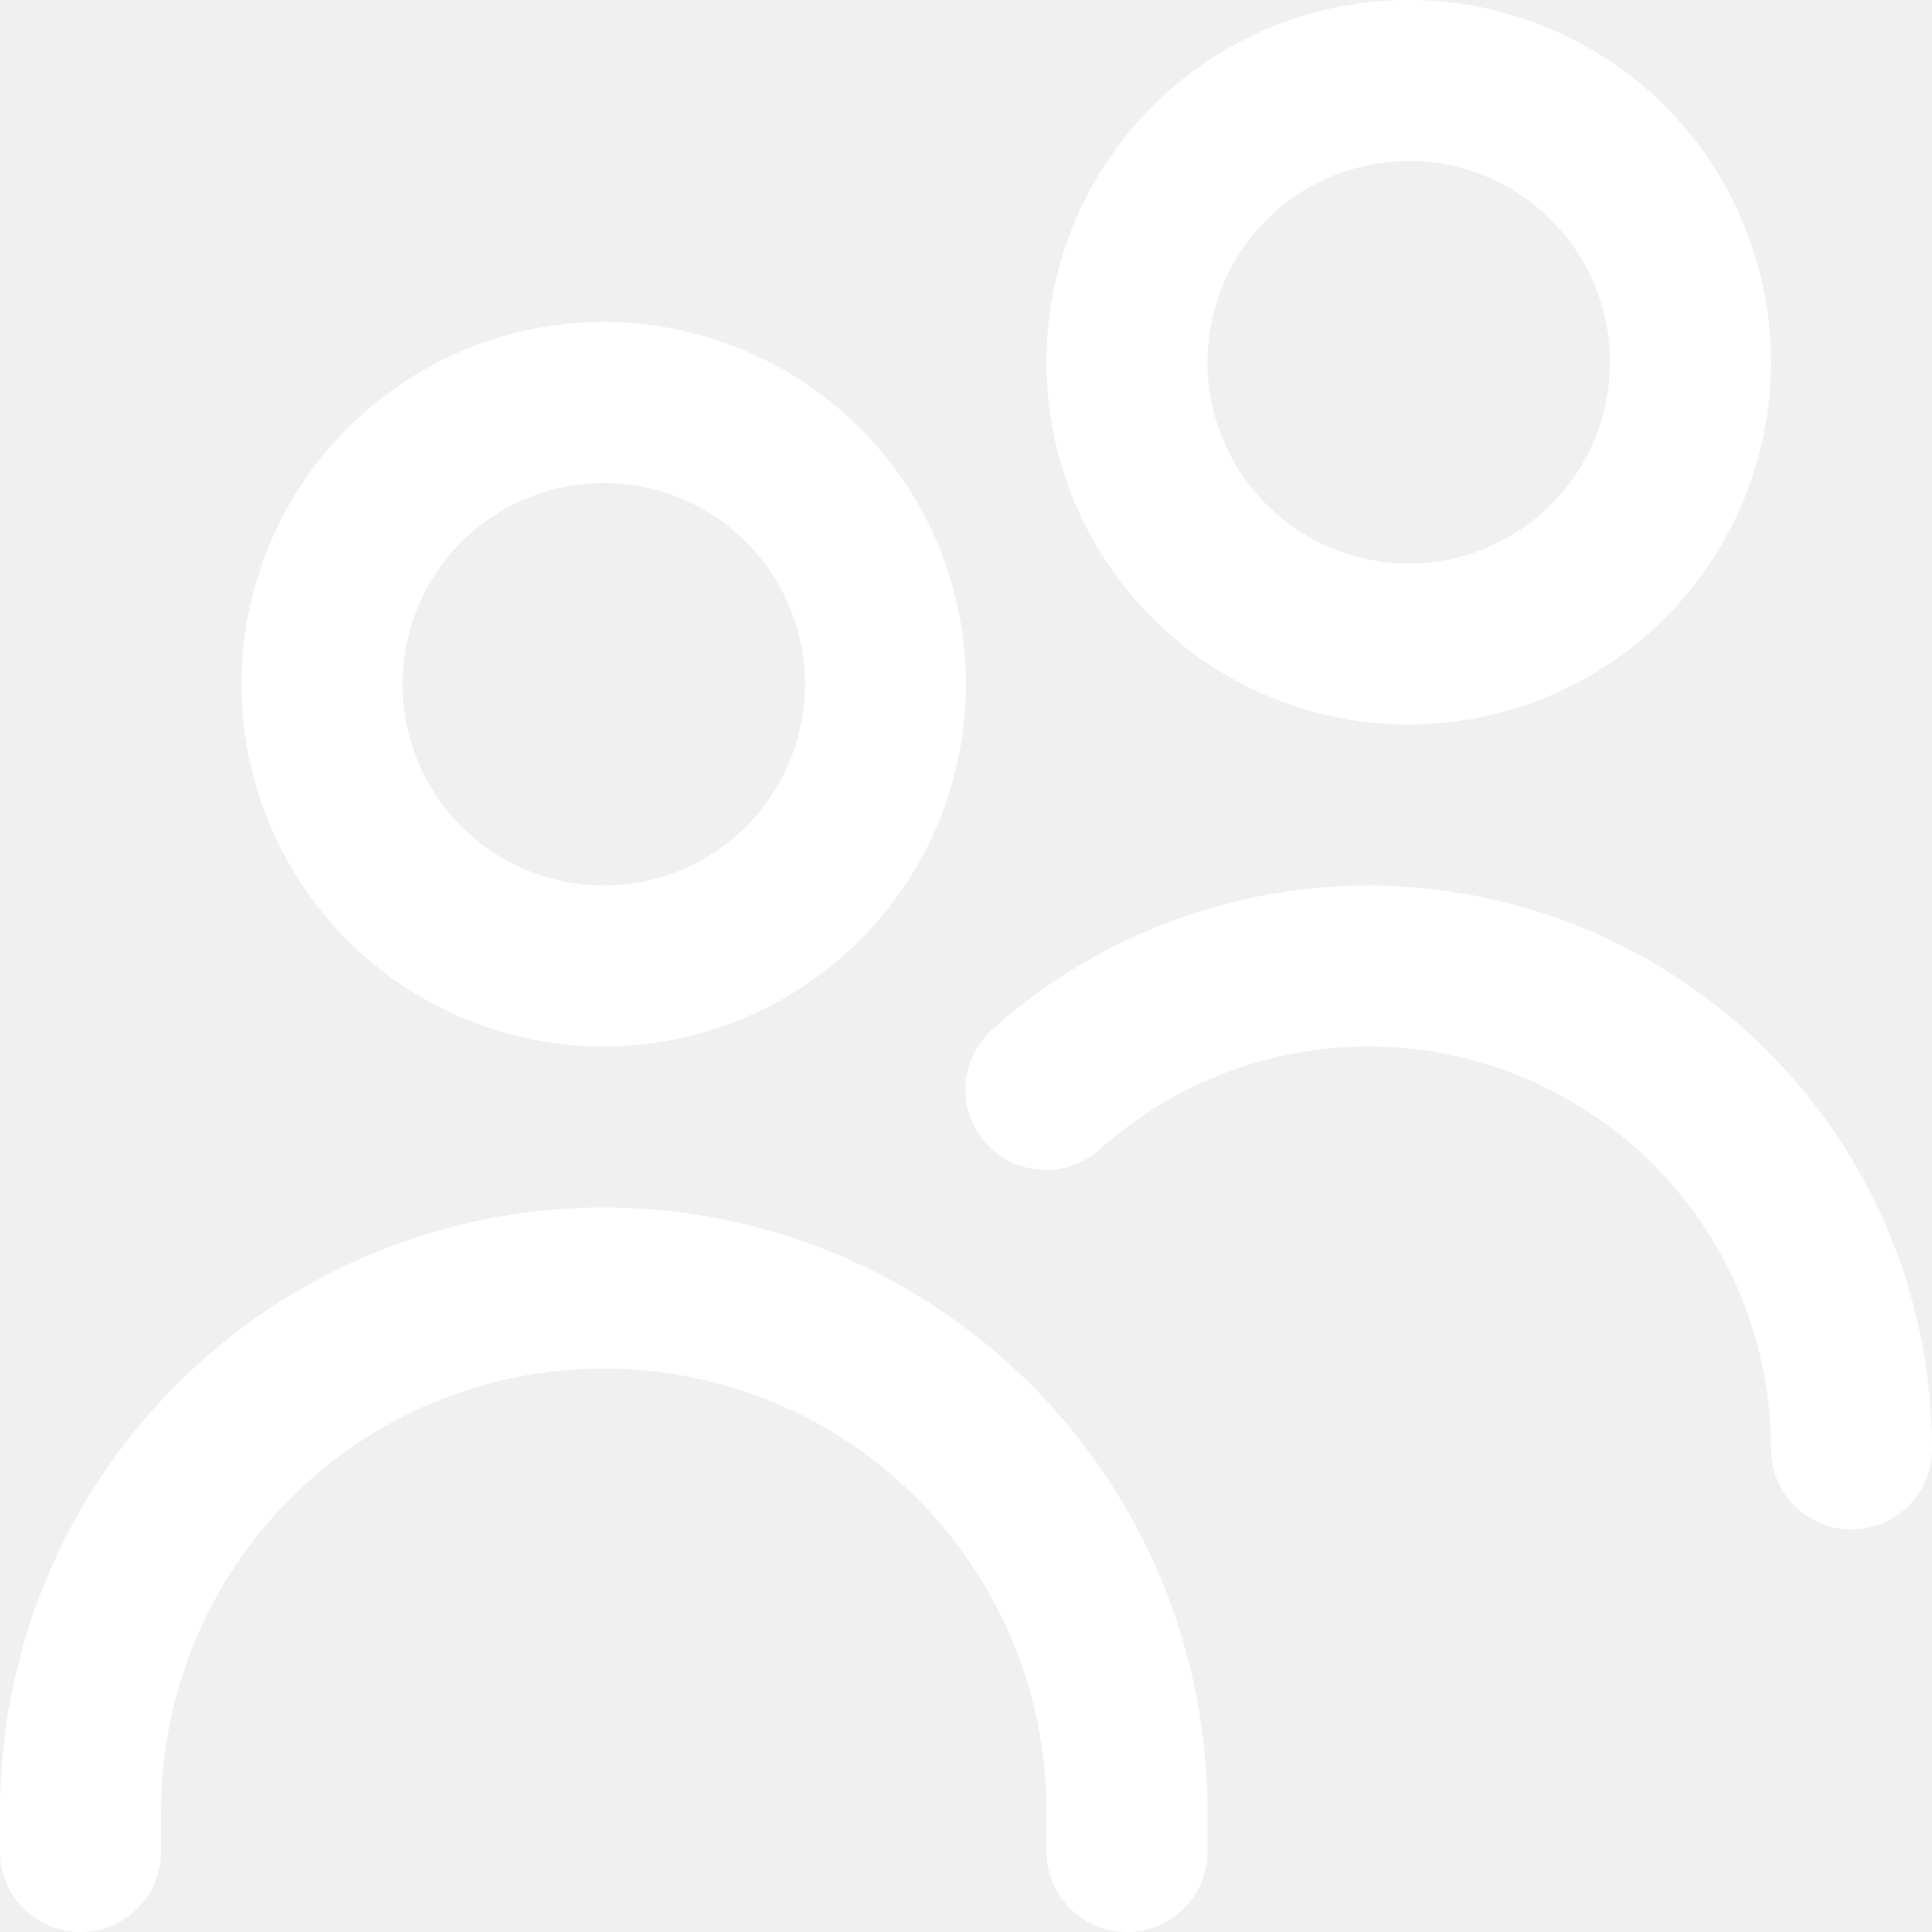
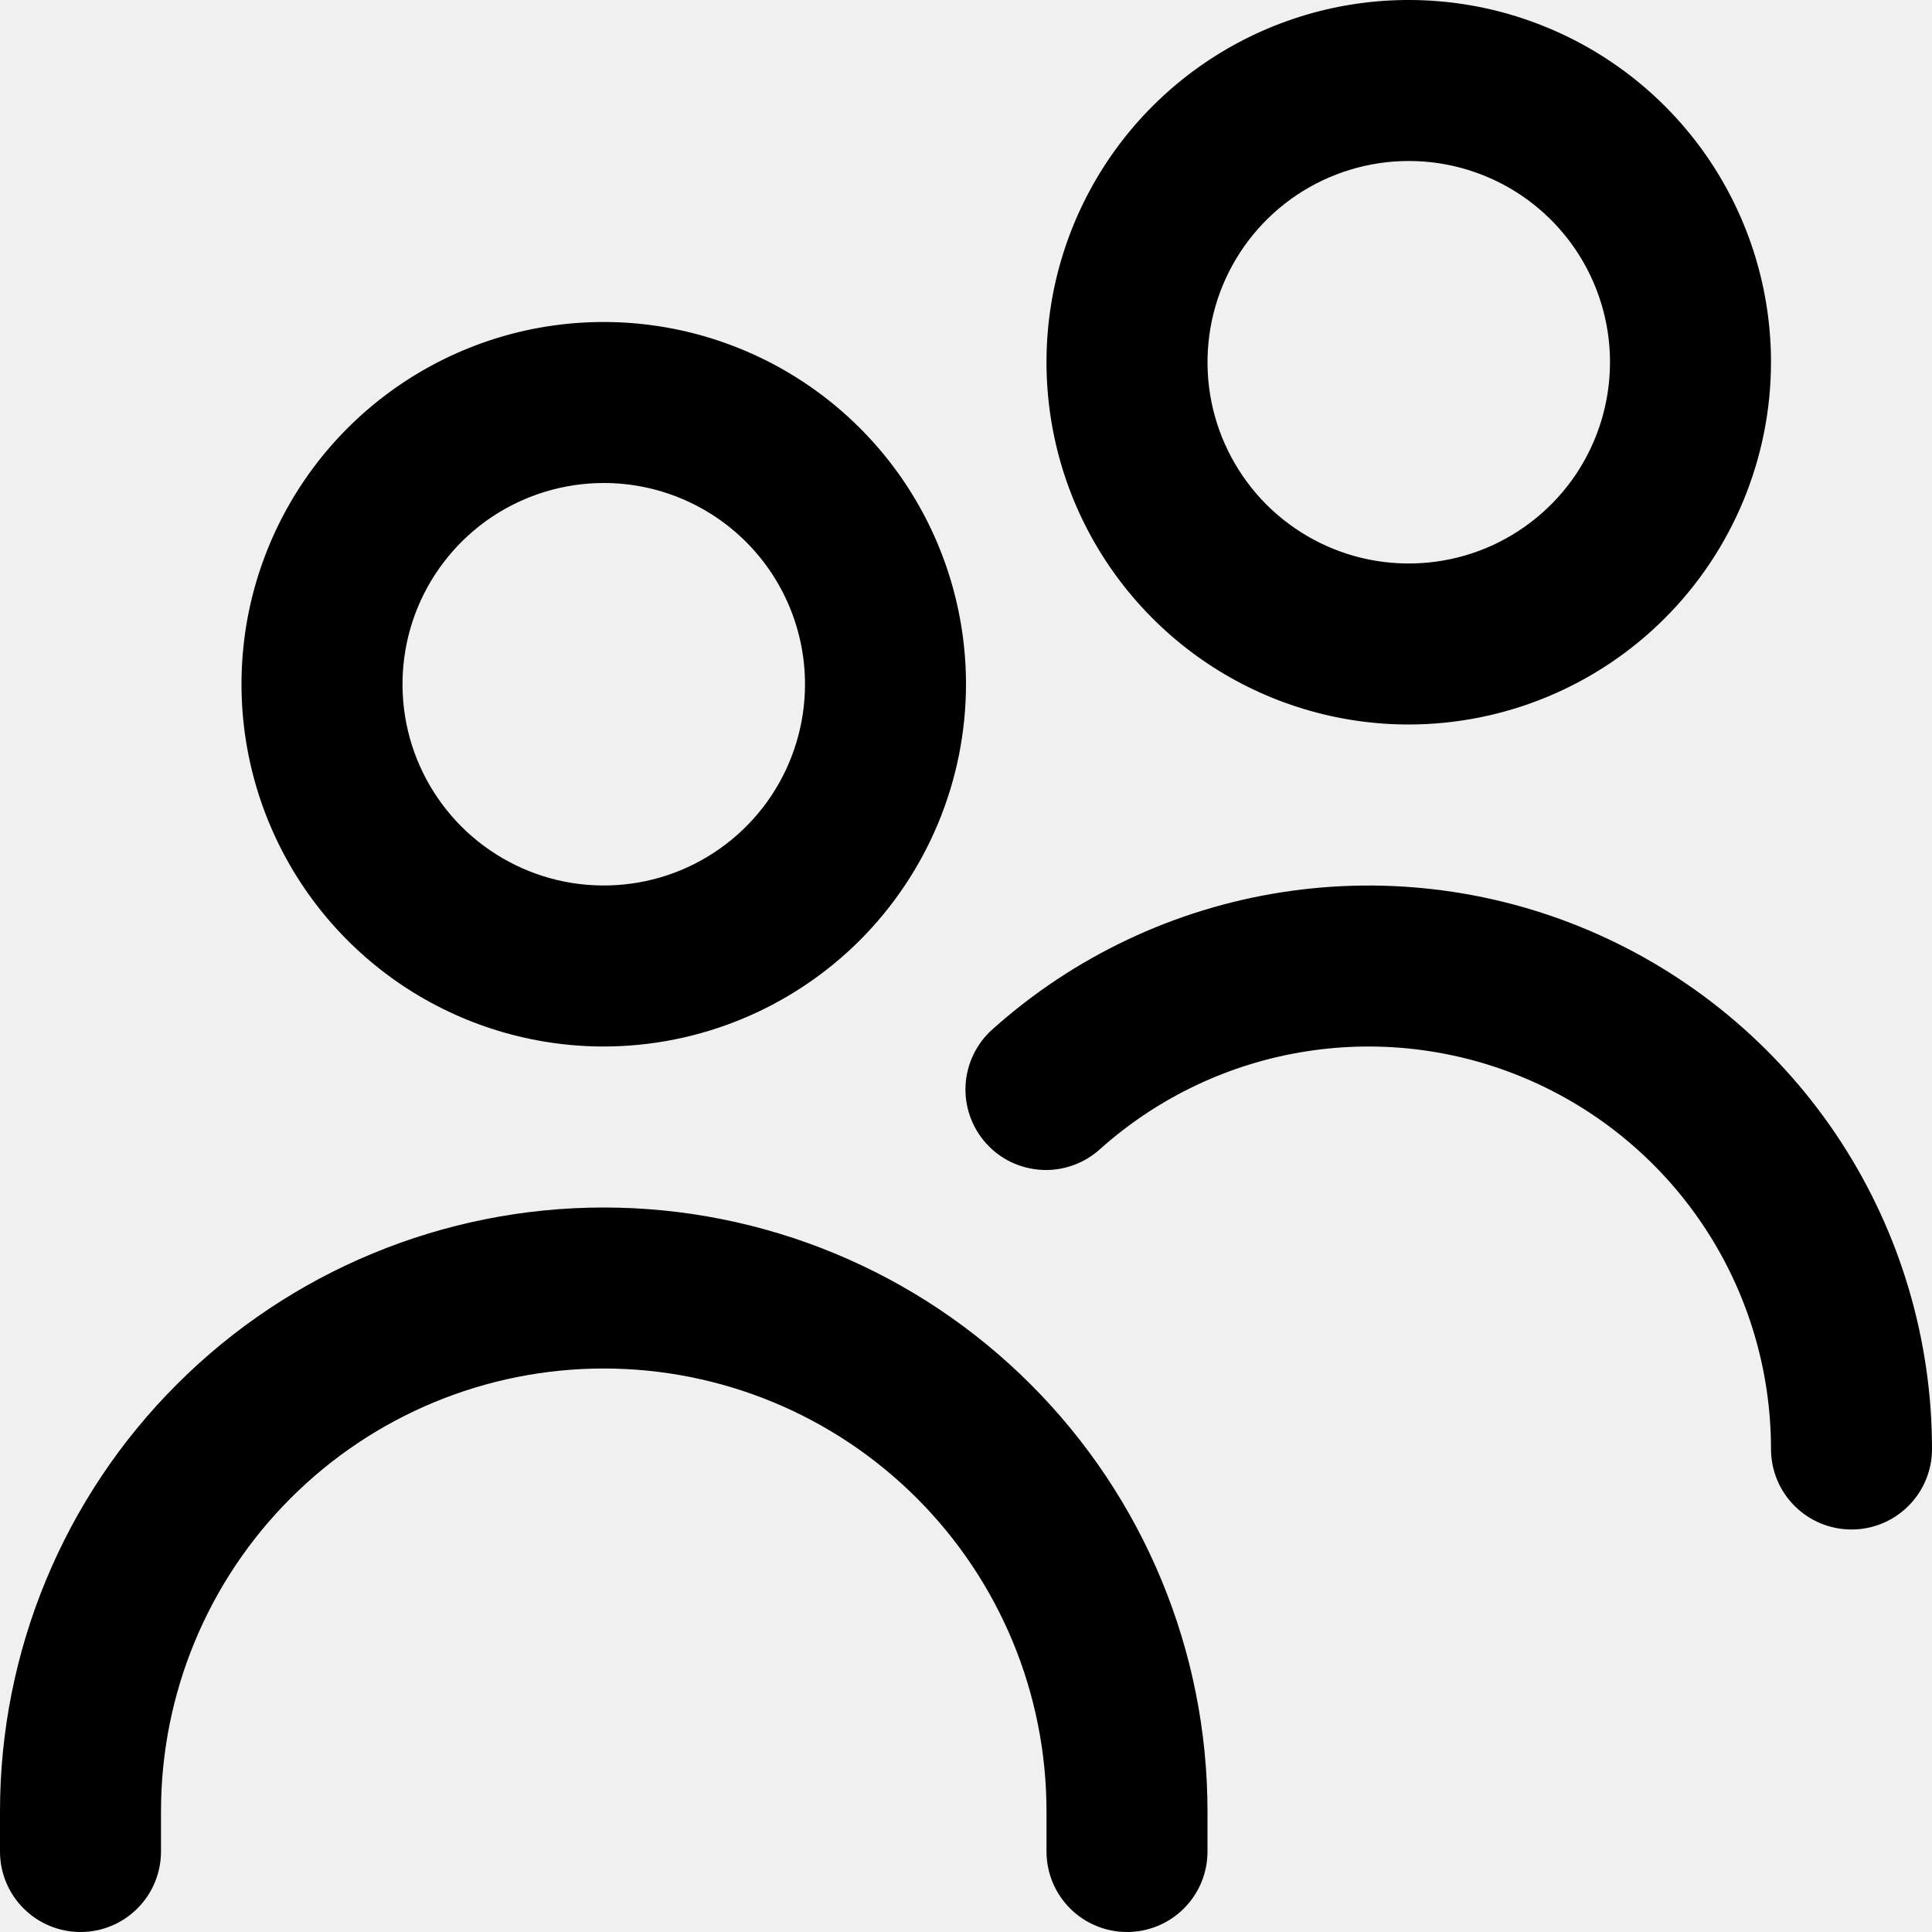
<svg xmlns="http://www.w3.org/2000/svg" width="100%" height="100%" viewBox="0 0 24 24" fill="none">
  <g clip-path="url(#clip0_5317_10984)">
-     <path d="M7.5 13C6.61 13 5.74 12.736 5 12.242C4.26 11.747 3.683 11.044 3.343 10.222C3.002 9.4 2.913 8.495 3.086 7.622C3.26 6.749 3.689 5.947 4.318 5.318C4.947 4.689 5.749 4.26 6.622 4.086C7.495 3.913 8.4 4.002 9.222 4.343C10.044 4.683 10.747 5.26 11.242 6C11.736 6.74 12 7.61 12 8.5C11.999 9.693 11.524 10.837 10.681 11.681C9.837 12.524 8.693 12.999 7.5 13ZM7.5 6C7.006 6 6.522 6.147 6.111 6.421C5.7 6.696 5.38 7.086 5.19 7.543C5.001 8 4.952 8.503 5.048 8.988C5.144 9.473 5.383 9.918 5.732 10.268C6.082 10.617 6.527 10.855 7.012 10.952C7.497 11.048 8 10.999 8.457 10.81C8.914 10.62 9.304 10.3 9.579 9.889C9.853 9.478 10 8.994 10 8.5C10 7.837 9.737 7.201 9.268 6.732C8.799 6.263 8.163 6 7.5 6ZM15 23V22.5C15 20.511 14.21 18.603 12.803 17.197C11.397 15.79 9.489 15 7.5 15C5.511 15 3.603 15.79 2.197 17.197C0.79 18.603 0 20.511 0 22.5L0 23C0 23.265 0.105 23.52 0.293 23.707C0.48 23.895 0.735 24 1 24C1.265 24 1.52 23.895 1.707 23.707C1.895 23.52 2 23.265 2 23V22.5C2 21.041 2.579 19.642 3.611 18.611C4.642 17.579 6.041 17 7.5 17C8.959 17 10.358 17.579 11.389 18.611C12.421 19.642 13 21.041 13 22.5V23C13 23.265 13.105 23.52 13.293 23.707C13.48 23.895 13.735 24 14 24C14.265 24 14.52 23.895 14.707 23.707C14.895 23.52 15 23.265 15 23ZM24 18C24 16.649 23.609 15.326 22.874 14.192C22.139 13.059 21.091 12.162 19.857 11.61C18.624 11.058 17.257 10.876 15.922 11.084C14.587 11.292 13.34 11.882 12.333 12.783C12.234 12.87 12.153 12.976 12.095 13.095C12.037 13.213 12.003 13.342 11.995 13.474C11.987 13.606 12.005 13.738 12.049 13.863C12.092 13.988 12.16 14.103 12.248 14.201C12.336 14.3 12.443 14.38 12.562 14.437C12.681 14.493 12.811 14.526 12.943 14.533C13.075 14.54 13.206 14.52 13.331 14.475C13.455 14.431 13.569 14.362 13.667 14.273C14.386 13.63 15.277 13.208 16.23 13.06C17.184 12.911 18.16 13.042 19.041 13.436C19.922 13.83 20.671 14.47 21.196 15.28C21.721 16.09 22 17.035 22 18C22 18.265 22.105 18.52 22.293 18.707C22.48 18.895 22.735 19 23 19C23.265 19 23.52 18.895 23.707 18.707C23.895 18.52 24 18.265 24 18ZM17.5 9C16.61 9 15.74 8.736 15 8.242C14.26 7.747 13.683 7.044 13.342 6.222C13.002 5.4 12.913 4.495 13.086 3.622C13.26 2.749 13.689 1.947 14.318 1.318C14.947 0.689 15.749 0.26 16.622 0.086C17.495 -0.087 18.4 0.002 19.222 0.343C20.044 0.683 20.747 1.26 21.242 2C21.736 2.74 22 3.61 22 4.5C21.999 5.693 21.524 6.837 20.68 7.681C19.837 8.524 18.693 8.999 17.5 9ZM17.5 2C17.006 2 16.522 2.147 16.111 2.421C15.7 2.696 15.38 3.086 15.19 3.543C15.001 4 14.952 4.503 15.048 4.988C15.145 5.473 15.383 5.918 15.732 6.268C16.082 6.617 16.527 6.856 17.012 6.952C17.497 7.048 18 6.999 18.457 6.81C18.913 6.62 19.304 6.3 19.579 5.889C19.853 5.478 20 4.994 20 4.5C20 3.837 19.737 3.201 19.268 2.732C18.799 2.263 18.163 2 17.5 2Z" fill="white" />
+     <path d="M7.5 13C6.61 13 5.74 12.736 5 12.242C4.26 11.747 3.683 11.044 3.343 10.222C3.002 9.4 2.913 8.495 3.086 7.622C3.26 6.749 3.689 5.947 4.318 5.318C4.947 4.689 5.749 4.26 6.622 4.086C7.495 3.913 8.4 4.002 9.222 4.343C10.044 4.683 10.747 5.26 11.242 6C11.736 6.74 12 7.61 12 8.5C11.999 9.693 11.524 10.837 10.681 11.681C9.837 12.524 8.693 12.999 7.5 13ZM7.5 6C7.006 6 6.522 6.147 6.111 6.421C5.7 6.696 5.38 7.086 5.19 7.543C5.001 8 4.952 8.503 5.048 8.988C5.144 9.473 5.383 9.918 5.732 10.268C6.082 10.617 6.527 10.855 7.012 10.952C7.497 11.048 8 10.999 8.457 10.81C8.914 10.62 9.304 10.3 9.579 9.889C9.853 9.478 10 8.994 10 8.5C10 7.837 9.737 7.201 9.268 6.732C8.799 6.263 8.163 6 7.5 6ZM15 23V22.5C15 20.511 14.21 18.603 12.803 17.197C11.397 15.79 9.489 15 7.5 15C5.511 15 3.603 15.79 2.197 17.197C0.79 18.603 0 20.511 0 22.5L0 23C0 23.265 0.105 23.52 0.293 23.707C0.48 23.895 0.735 24 1 24C1.265 24 1.52 23.895 1.707 23.707C1.895 23.52 2 23.265 2 23V22.5C2 21.041 2.579 19.642 3.611 18.611C4.642 17.579 6.041 17 7.5 17C8.959 17 10.358 17.579 11.389 18.611C12.421 19.642 13 21.041 13 22.5V23C13 23.265 13.105 23.52 13.293 23.707C13.48 23.895 13.735 24 14 24C14.265 24 14.52 23.895 14.707 23.707C14.895 23.52 15 23.265 15 23ZM24 18C24 16.649 23.609 15.326 22.874 14.192C22.139 13.059 21.091 12.162 19.857 11.61C18.624 11.058 17.257 10.876 15.922 11.084C14.587 11.292 13.34 11.882 12.333 12.783C12.234 12.87 12.153 12.976 12.095 13.095C12.037 13.213 12.003 13.342 11.995 13.474C11.987 13.606 12.005 13.738 12.049 13.863C12.092 13.988 12.16 14.103 12.248 14.201C12.336 14.3 12.443 14.38 12.562 14.437C12.681 14.493 12.811 14.526 12.943 14.533C13.075 14.54 13.206 14.52 13.331 14.475C13.455 14.431 13.569 14.362 13.667 14.273C14.386 13.63 15.277 13.208 16.23 13.06C17.184 12.911 18.16 13.042 19.041 13.436C19.922 13.83 20.671 14.47 21.196 15.28C21.721 16.09 22 17.035 22 18C22 18.265 22.105 18.52 22.293 18.707C22.48 18.895 22.735 19 23 19C23.265 19 23.52 18.895 23.707 18.707C23.895 18.52 24 18.265 24 18ZM17.5 9C16.61 9 15.74 8.736 15 8.242C14.26 7.747 13.683 7.044 13.342 6.222C13.002 5.4 12.913 4.495 13.086 3.622C13.26 2.749 13.689 1.947 14.318 1.318C14.947 0.689 15.749 0.26 16.622 0.086C17.495 -0.087 18.4 0.002 19.222 0.343C20.044 0.683 20.747 1.26 21.242 2C21.736 2.74 22 3.61 22 4.5C21.999 5.693 21.524 6.837 20.68 7.681C19.837 8.524 18.693 8.999 17.5 9ZM17.5 2C17.006 2 16.522 2.147 16.111 2.421C15.7 2.696 15.38 3.086 15.19 3.543C15.001 4 14.952 4.503 15.048 4.988C15.145 5.473 15.383 5.918 15.732 6.268C16.082 6.617 16.527 6.856 17.012 6.952C17.497 7.048 18 6.999 18.457 6.81C18.913 6.62 19.304 6.3 19.579 5.889C19.853 5.478 20 4.994 20 4.5C20 3.837 19.737 3.201 19.268 2.732C18.799 2.263 18.163 2 17.5 2Z" fill="currentcolor" />
  </g>
  <defs>
    <clipPath id="clip0_5317_10984">
      <rect width="24" height="24" fill="white" />
    </clipPath>
  </defs>
</svg>
